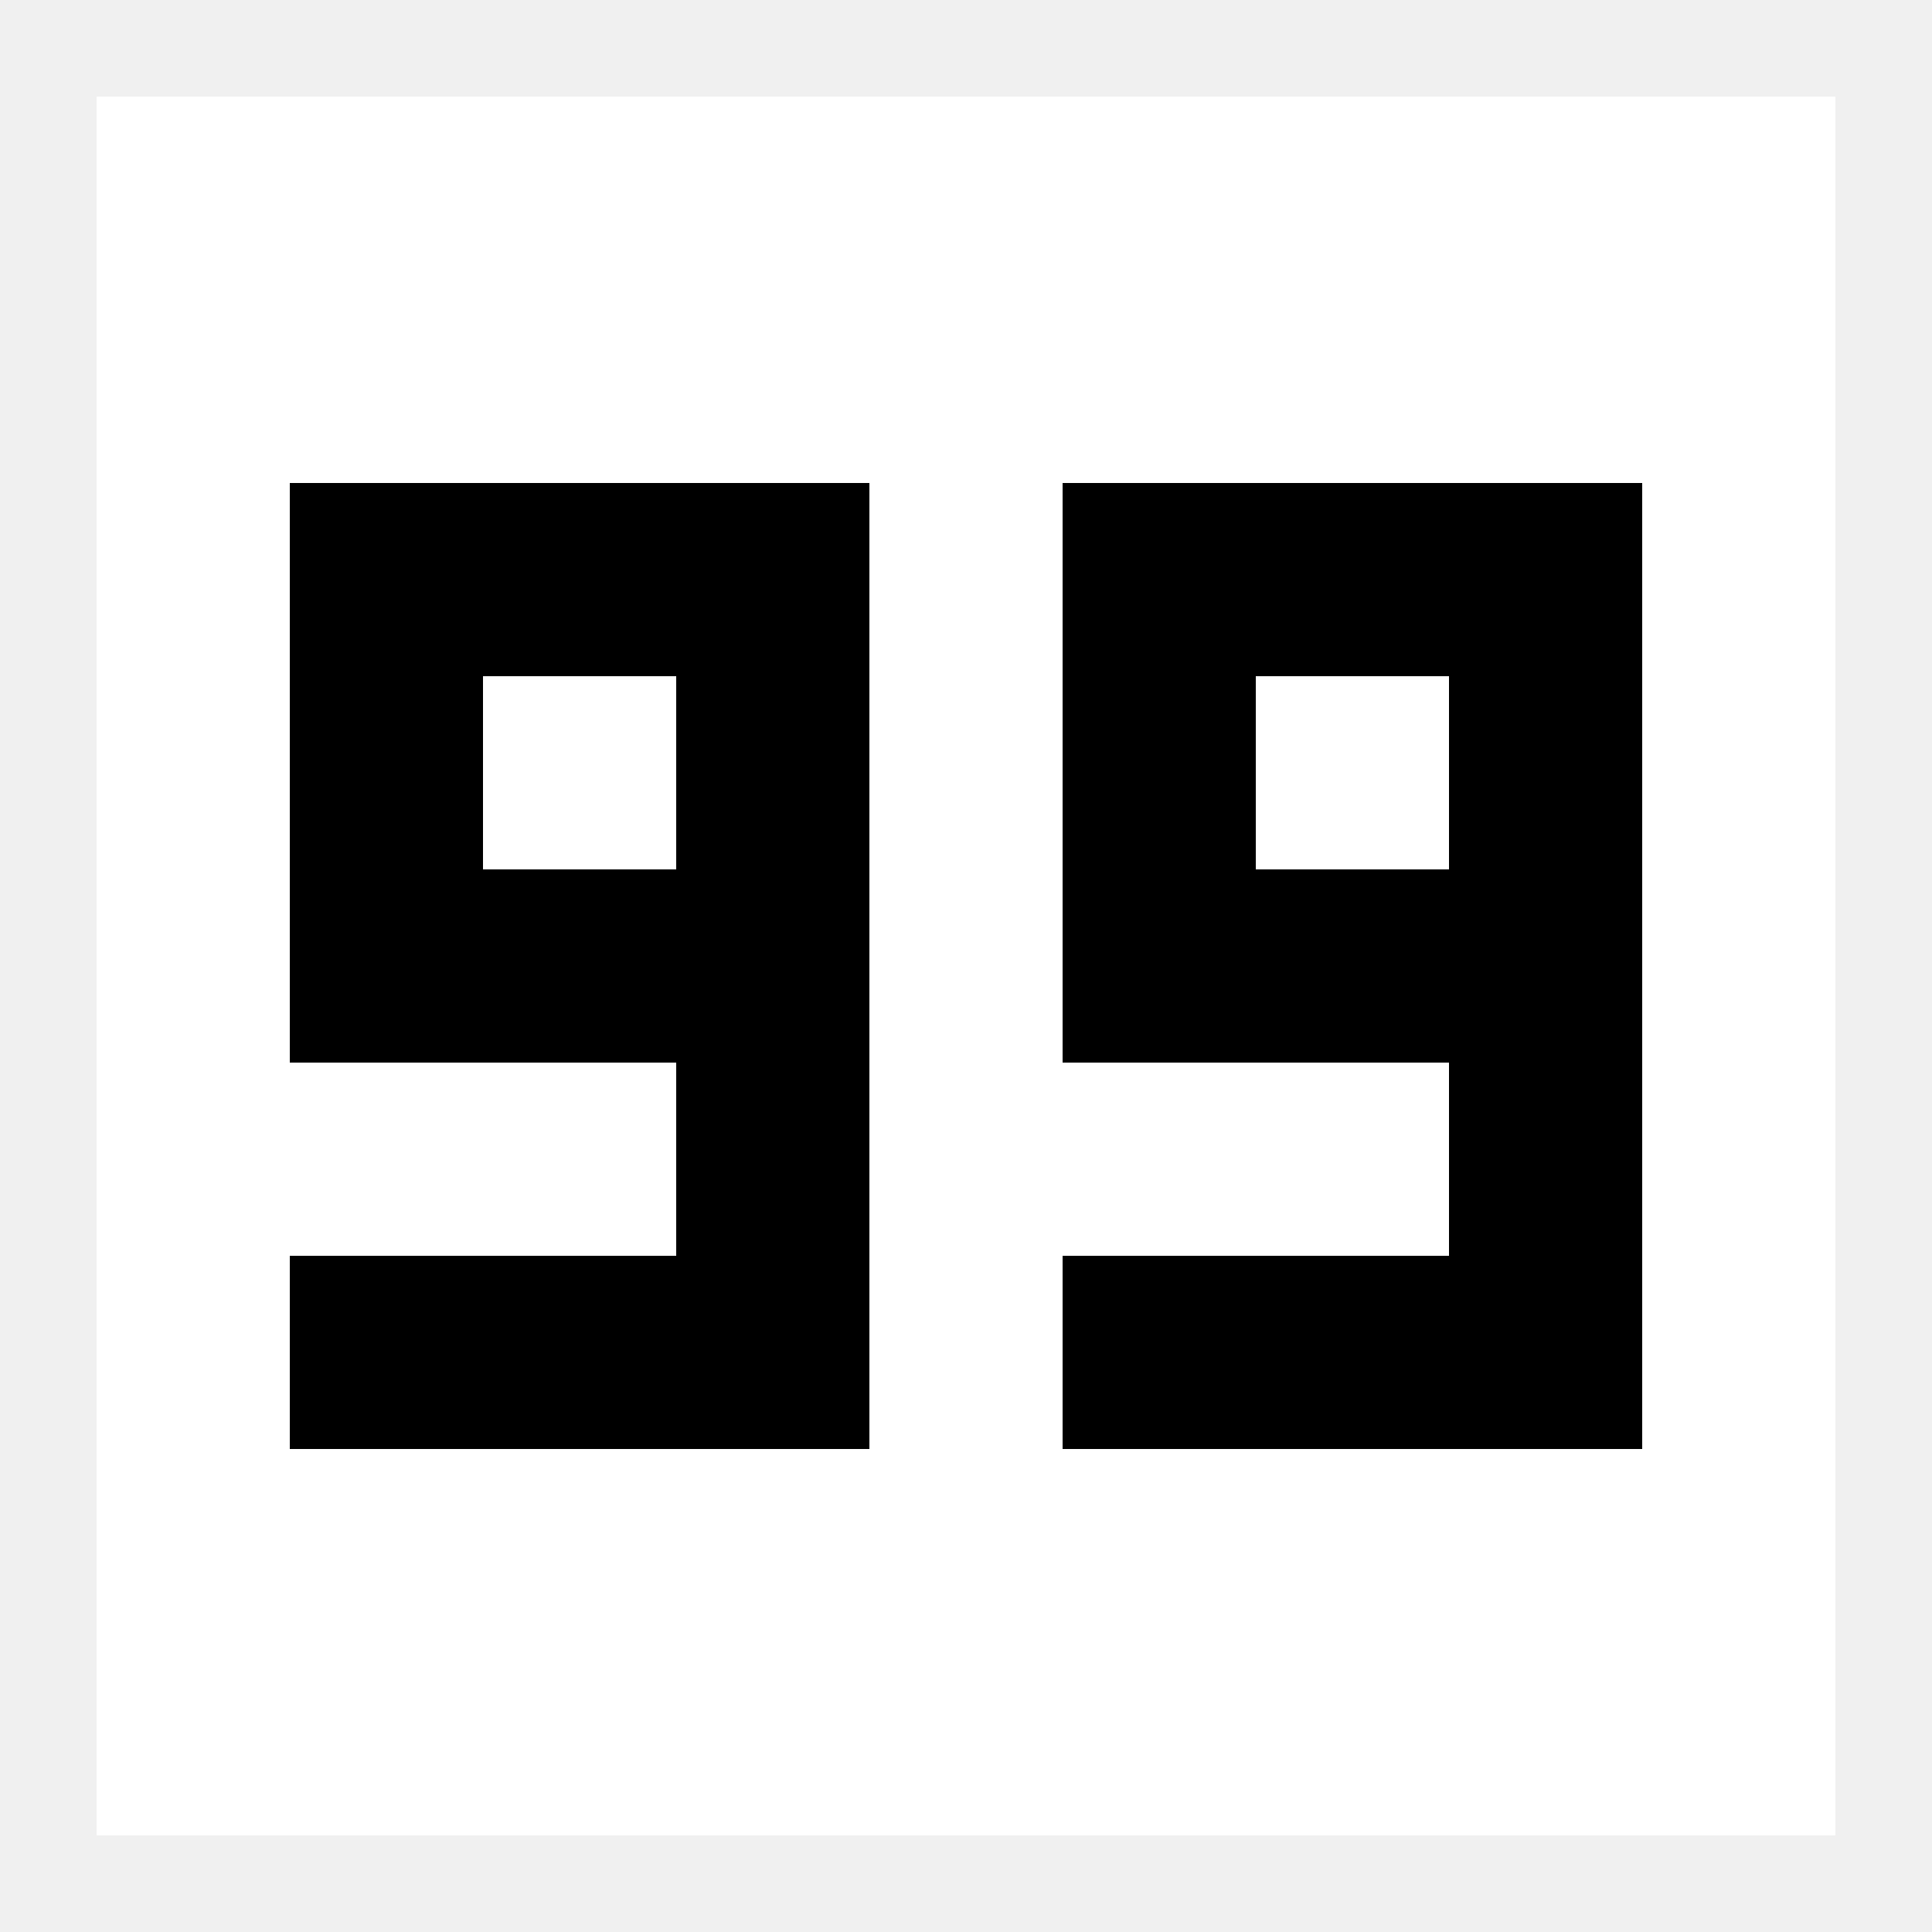
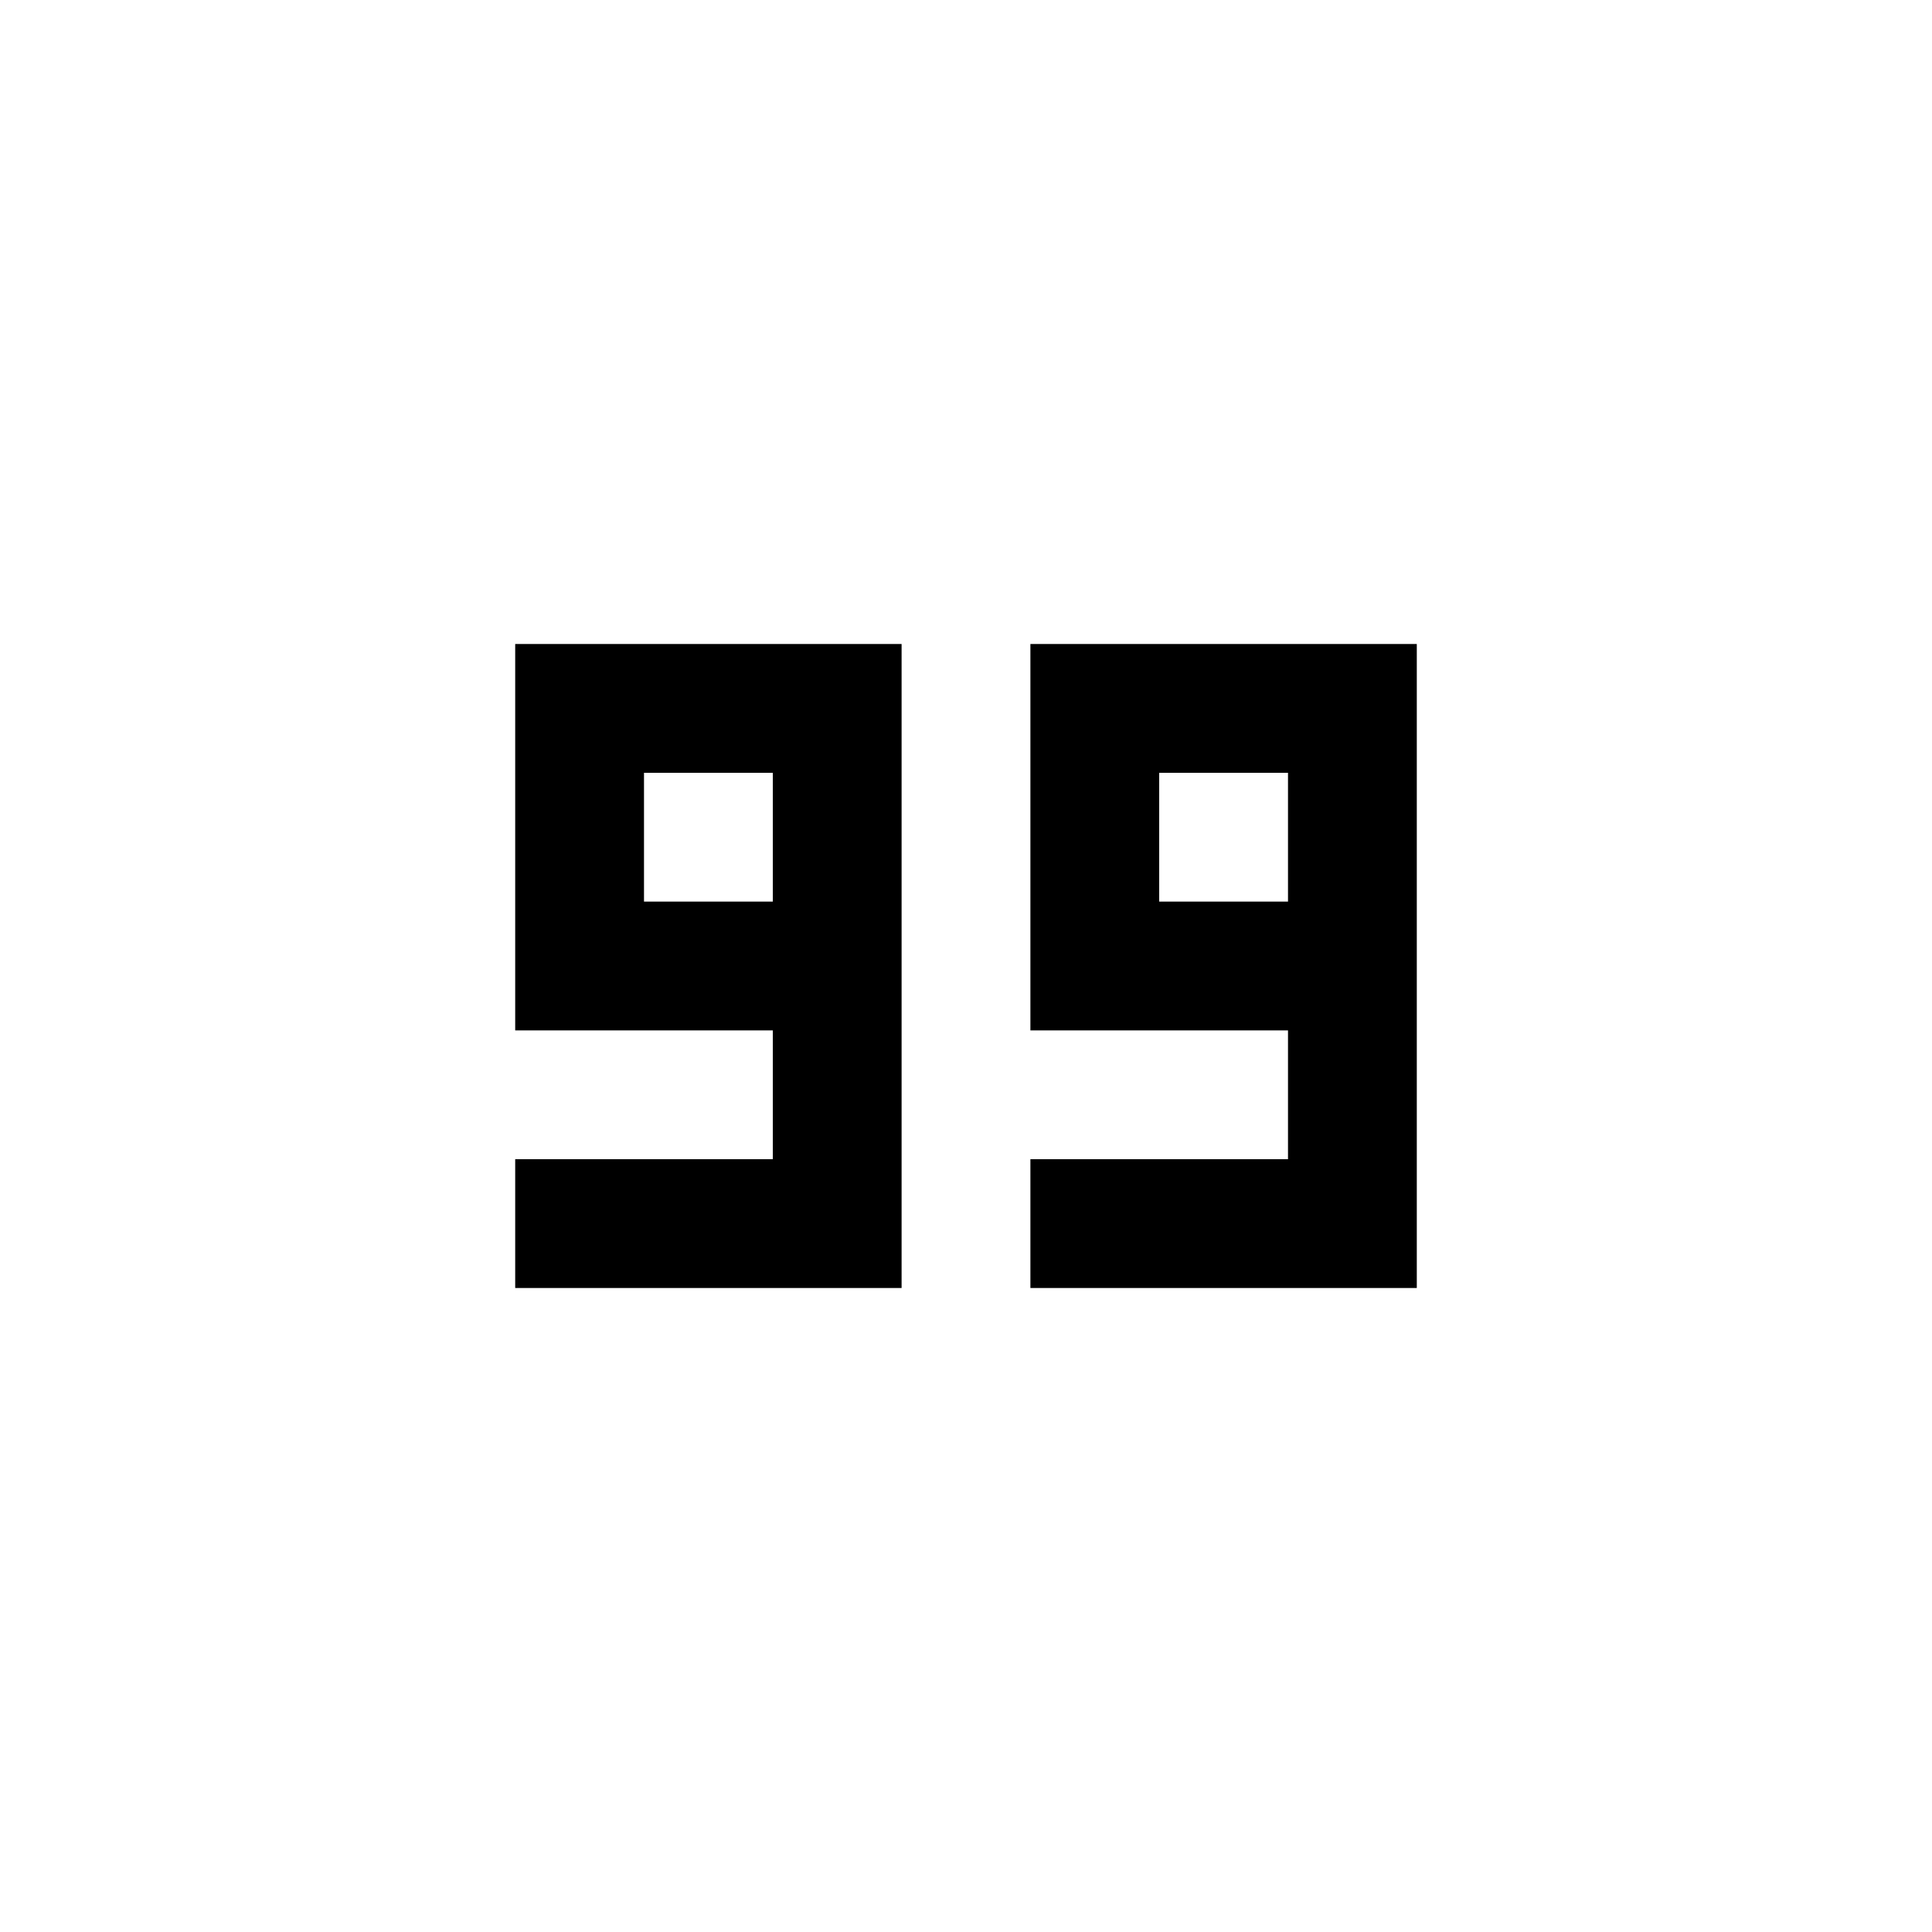
- <svg xmlns="http://www.w3.org/2000/svg" viewBox="0 0 10 10" width="300" height="300">
-   <g stroke-linecap="square" stroke-width="1" stroke="#000" fill="none" transform="translate(1,1)">
+ <svg xmlns="http://www.w3.org/2000/svg" viewBox="0 0 15 15" width="300" height="300">
+   <path d="M0,0h15v15h-15Z" stroke="#fff" fill="#fff" />
+   <g stroke-linecap="square" stroke-width="1" stroke="#000" fill="none" transform="translate(3.5,3.5)">
    <path d="M0,0h8v8h-8Z" stroke="#fff" fill="#fff" />
    <path d="M3,4v-2h-2v2h2v2h-2" />
    <path d="M7,4v-2h-2v2h2v2h-2" />
  </g>
</svg>
